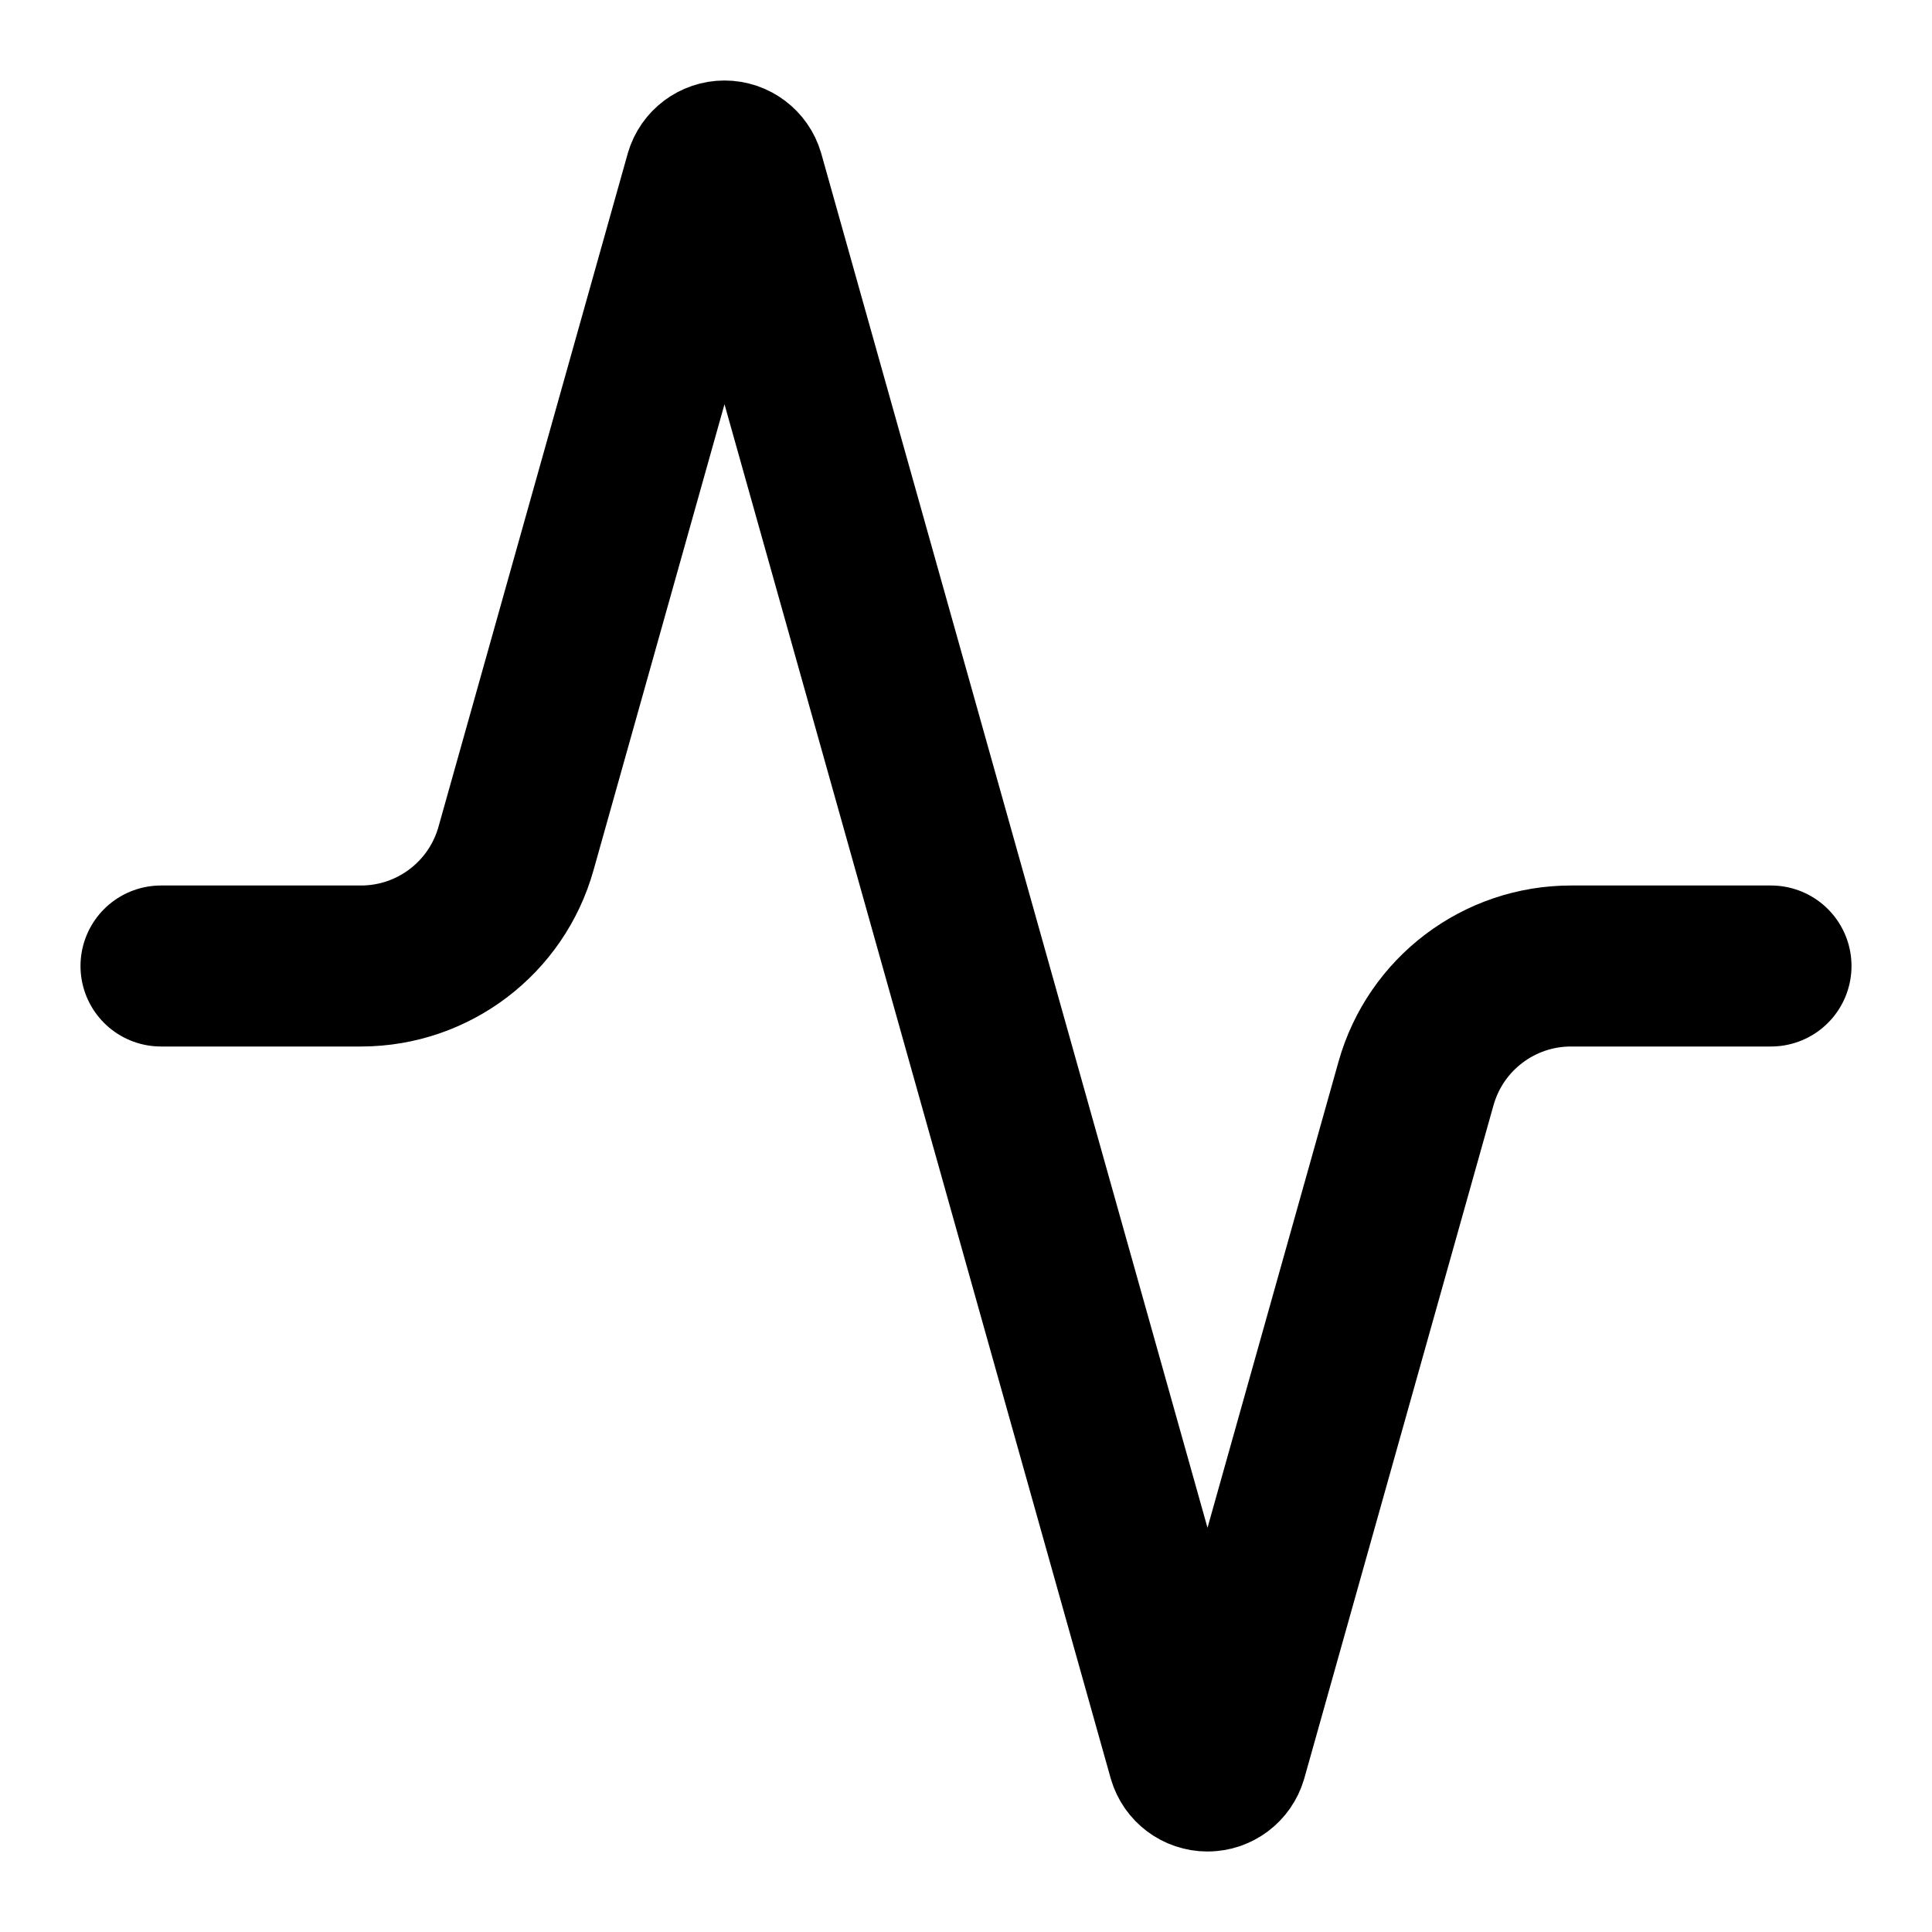
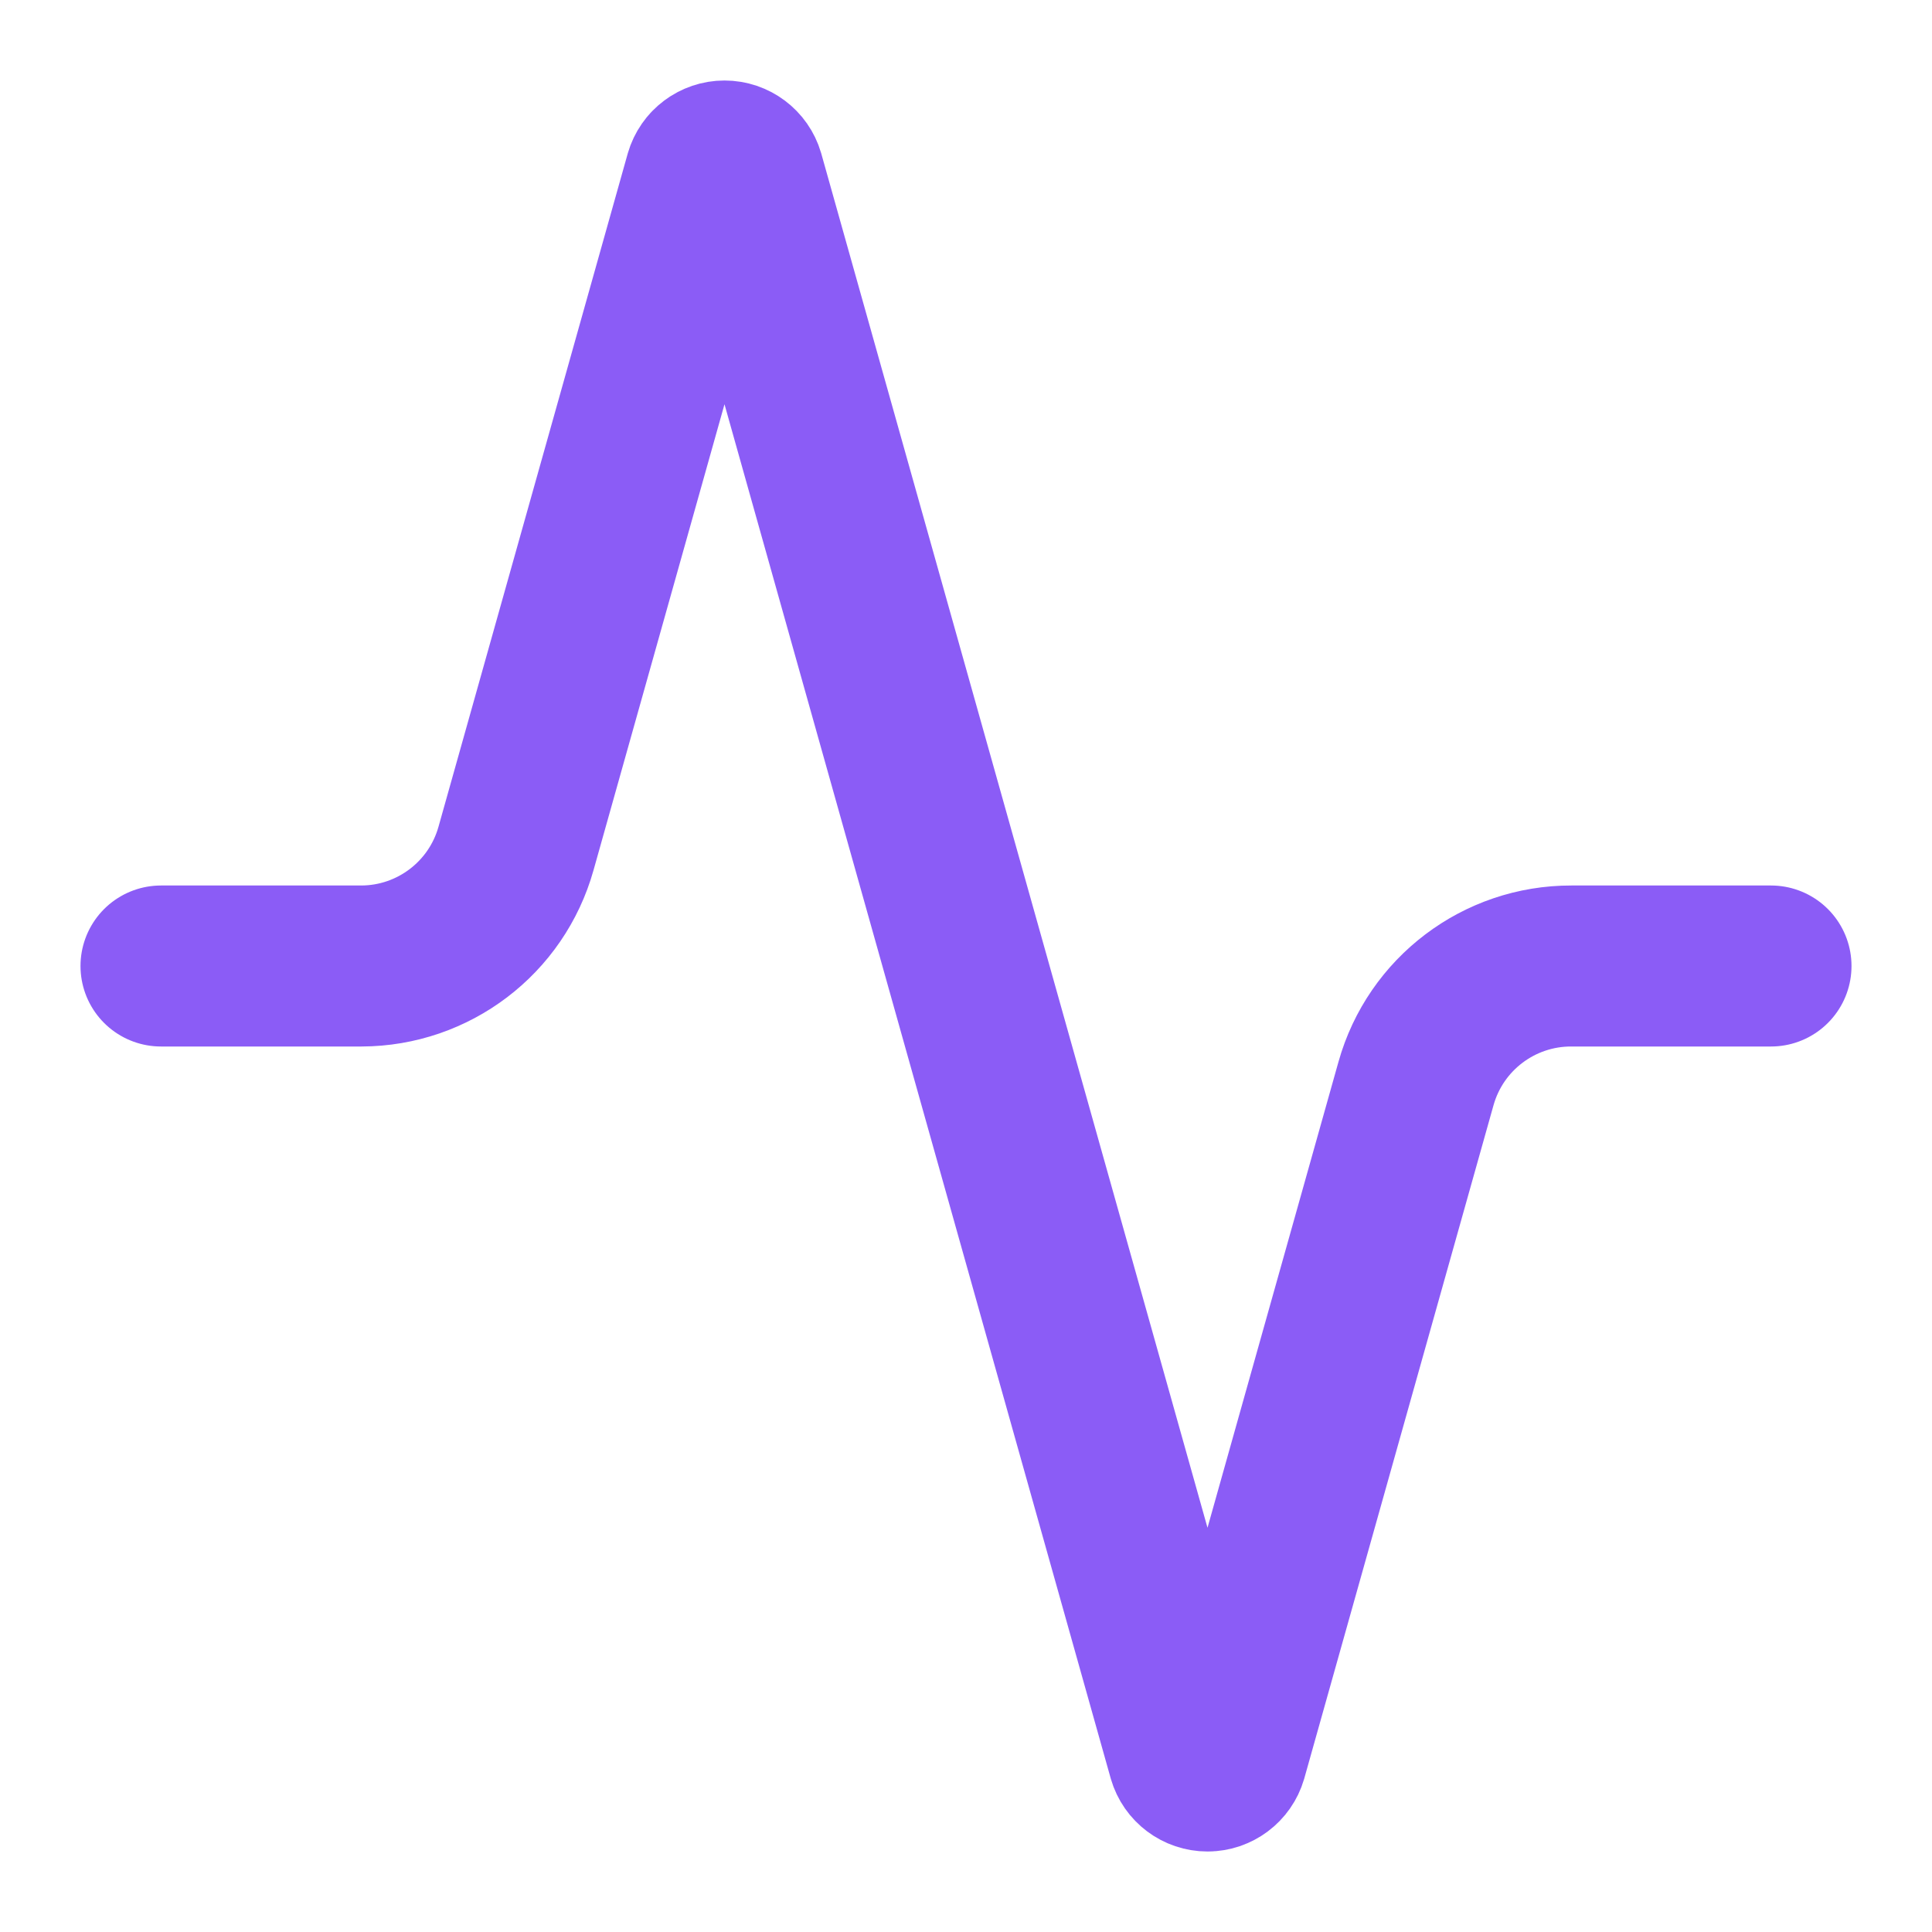
- <svg xmlns="http://www.w3.org/2000/svg" viewBox="0 0 24 24" fill="none" stroke="currentColor" stroke-width="2" stroke-linecap="round" stroke-linejoin="round">
+ <svg xmlns="http://www.w3.org/2000/svg" viewBox="0 0 24 24" fill="none" stroke="#8b5cf6" stroke-width="2" stroke-linecap="round" stroke-linejoin="round">
  <path d="M22 12h-2.48a2 2 0 0 0-1.93 1.46l-2.35 8.36a.25.25 0 0 1-.48 0L9.24 2.18a.25.25 0 0 0-.48 0l-2.35 8.36A2 2 0 0 1 4.49 12H2" />
</svg>
